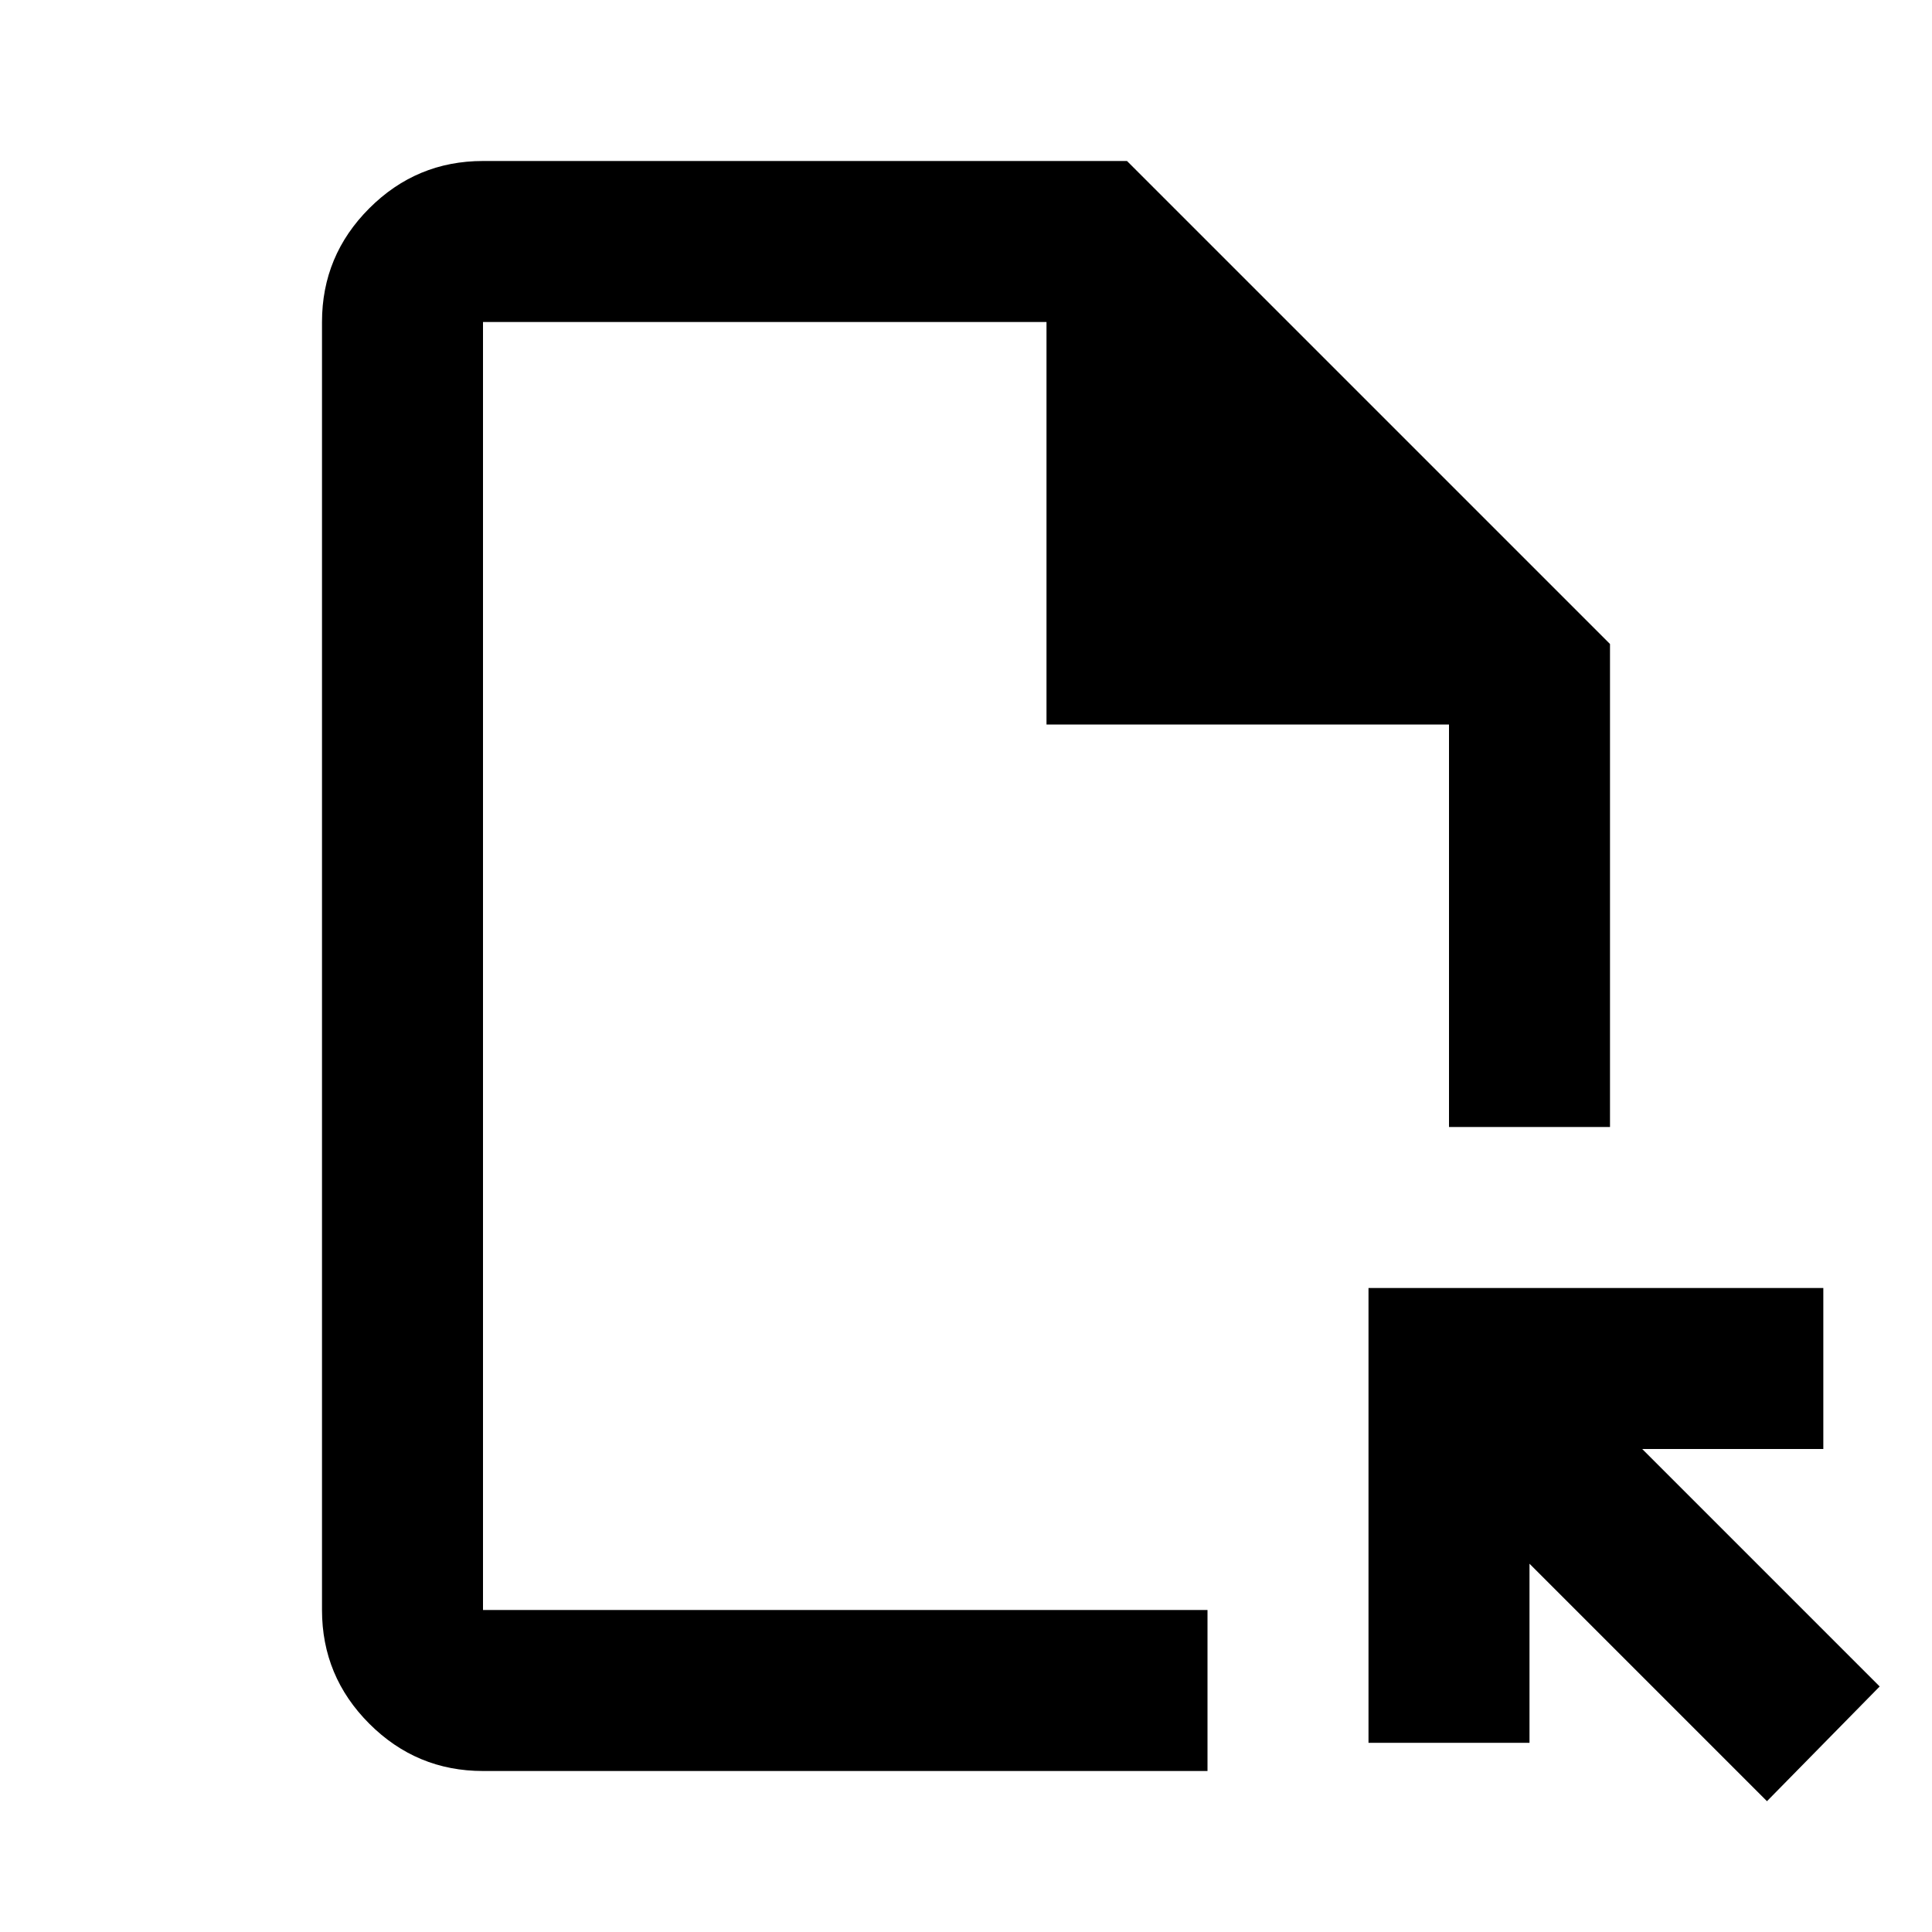
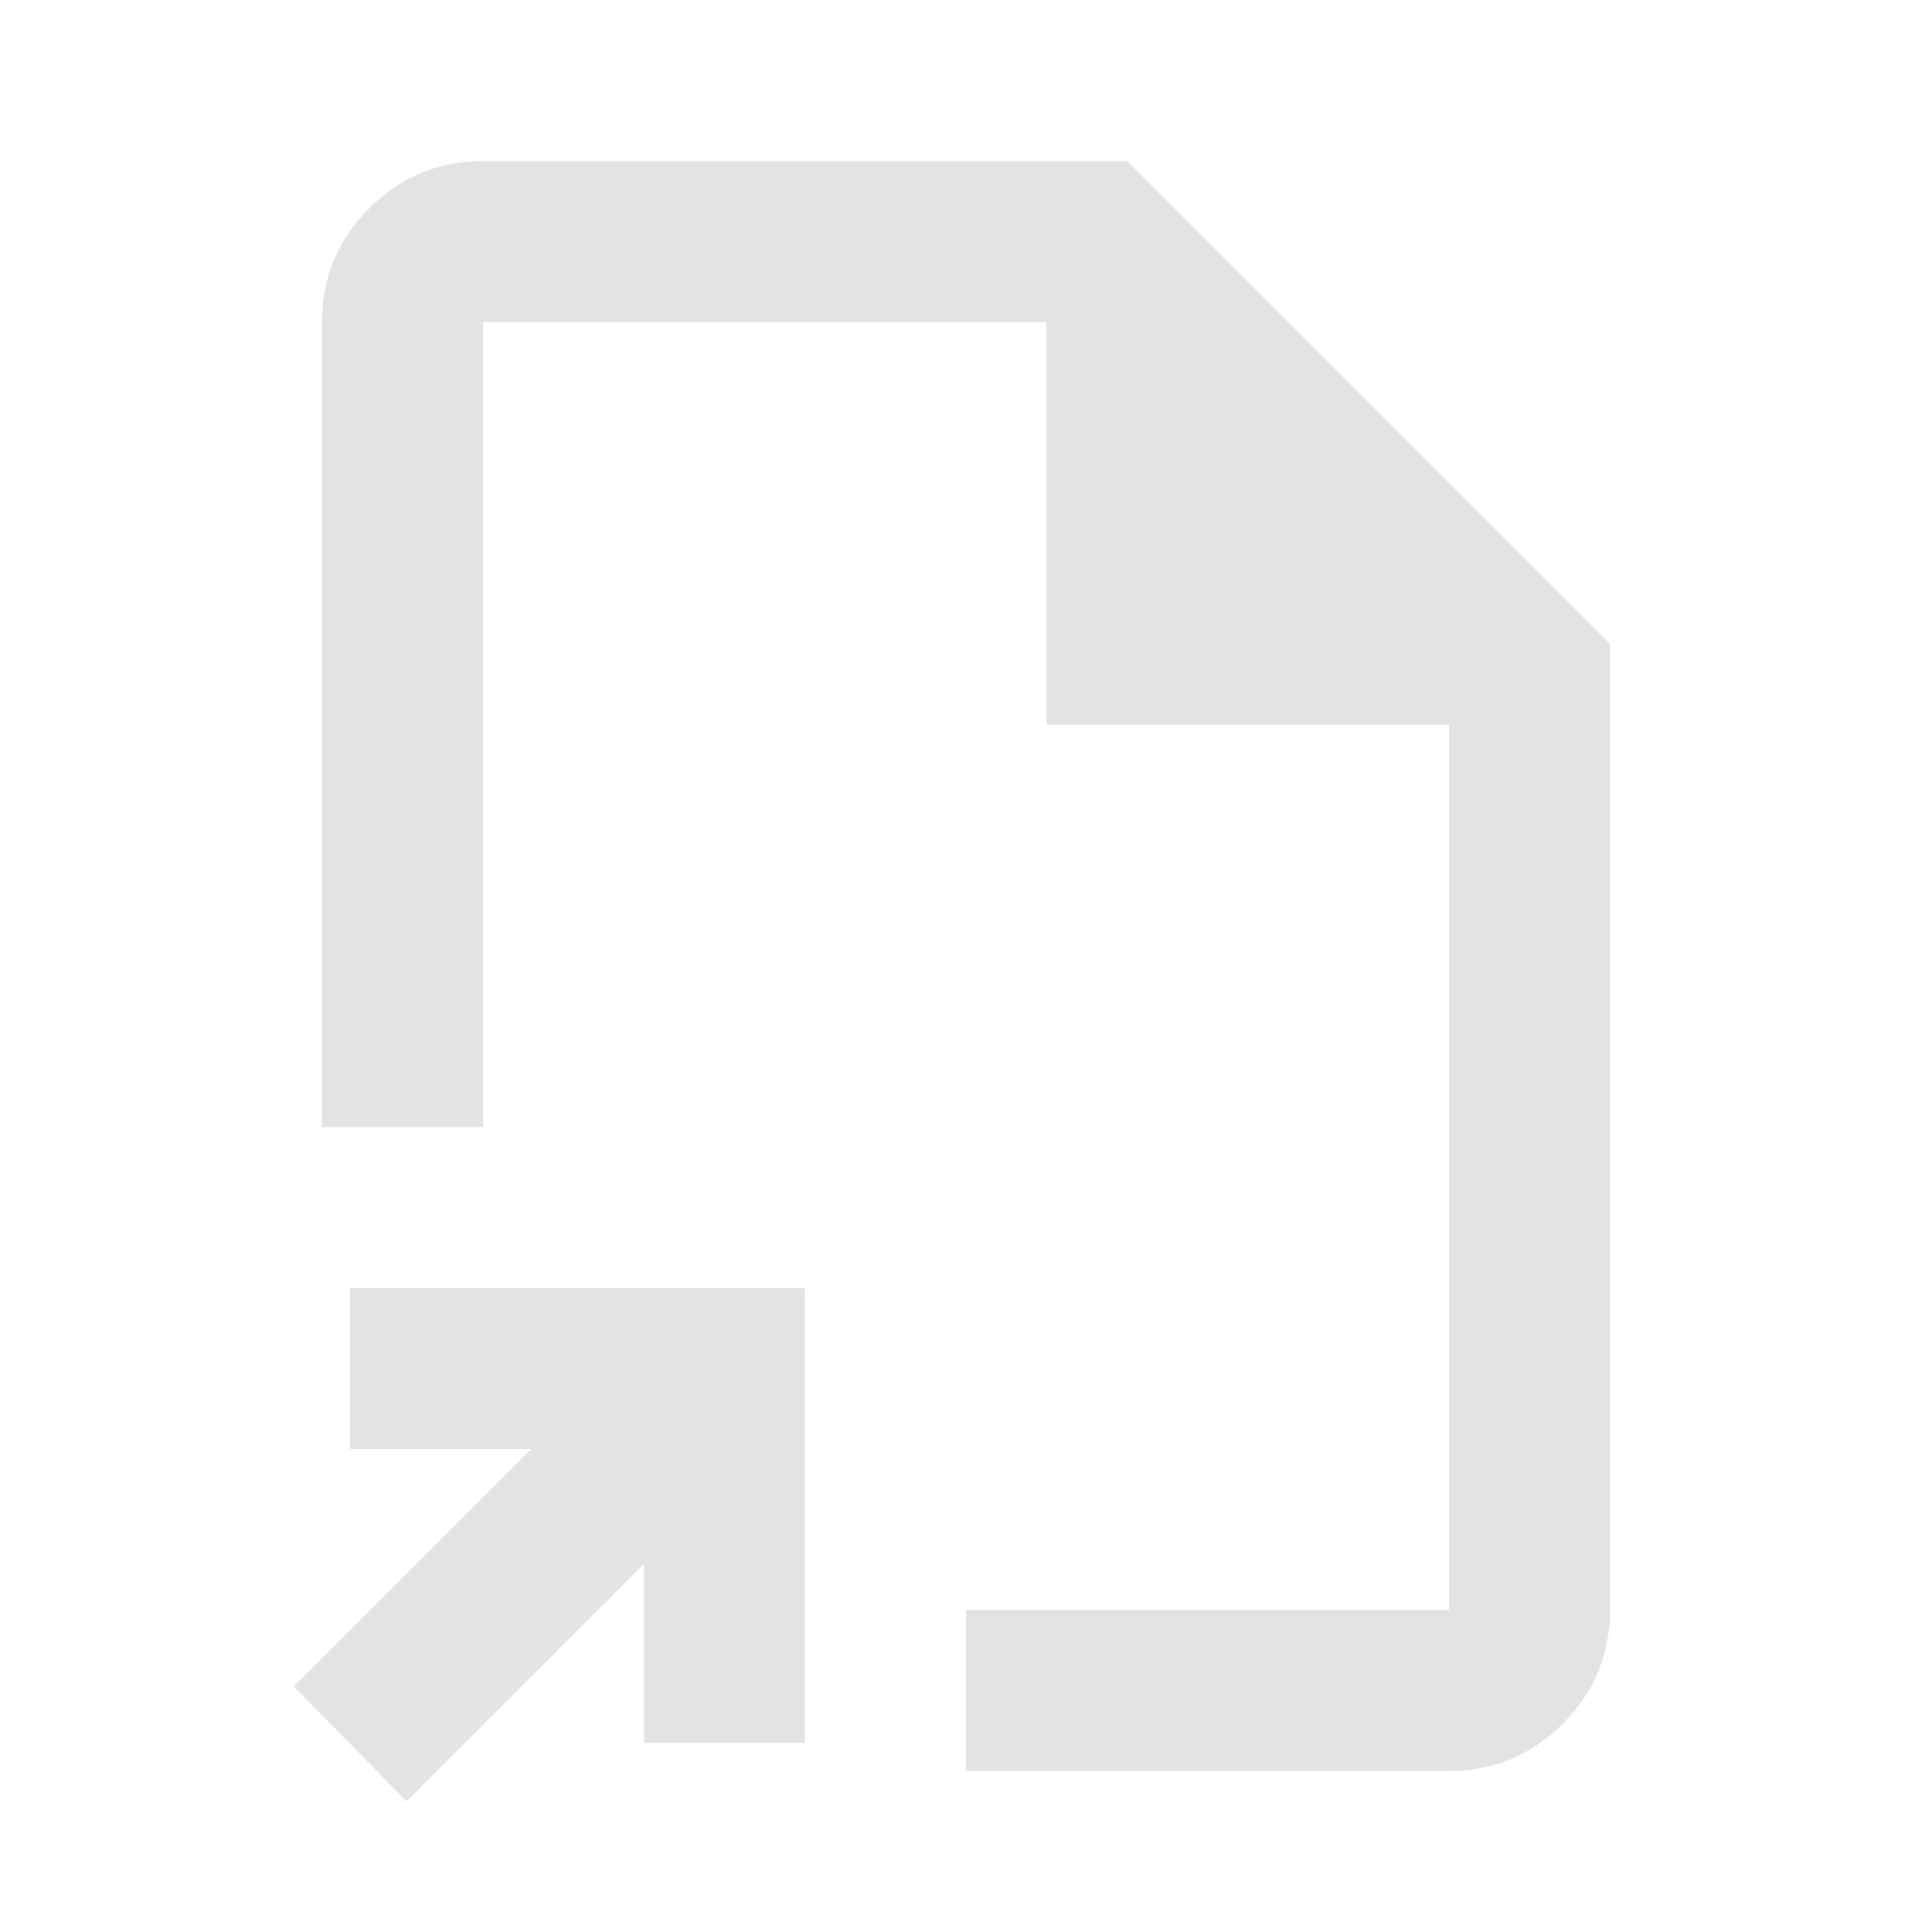
- <svg xmlns="http://www.w3.org/2000/svg" height="24px" viewBox="0 -960 960 960" width="24px" fill="#000000">
-   <path d="M240-80q-33 0-56.5-23.5T160-160v-640q0-33 23.5-56.5T240-880h320l240 240v240h-80v-200H520v-200H240v640h360v80H240Zm638 15L760-183v89h-80v-226h226v80h-90l118 118-56 57Zm-638-95v-640 640Z" />
+ <svg xmlns="http://www.w3.org/2000/svg" height="24px" viewBox="0 -960 960 960" width="24px" fill="#e3e3e3">
+   <path d="M480-480ZM202-65l-56-57 118-118h-90v-80h226v226h-80v-89L202-65Zm278-15v-80h240v-440H520v-200H240v400h-80v-400q0-33 23.5-56.5T240-880h320l240 240v480q0 33-23.5 56.5T720-80H480Z" />
</svg>
